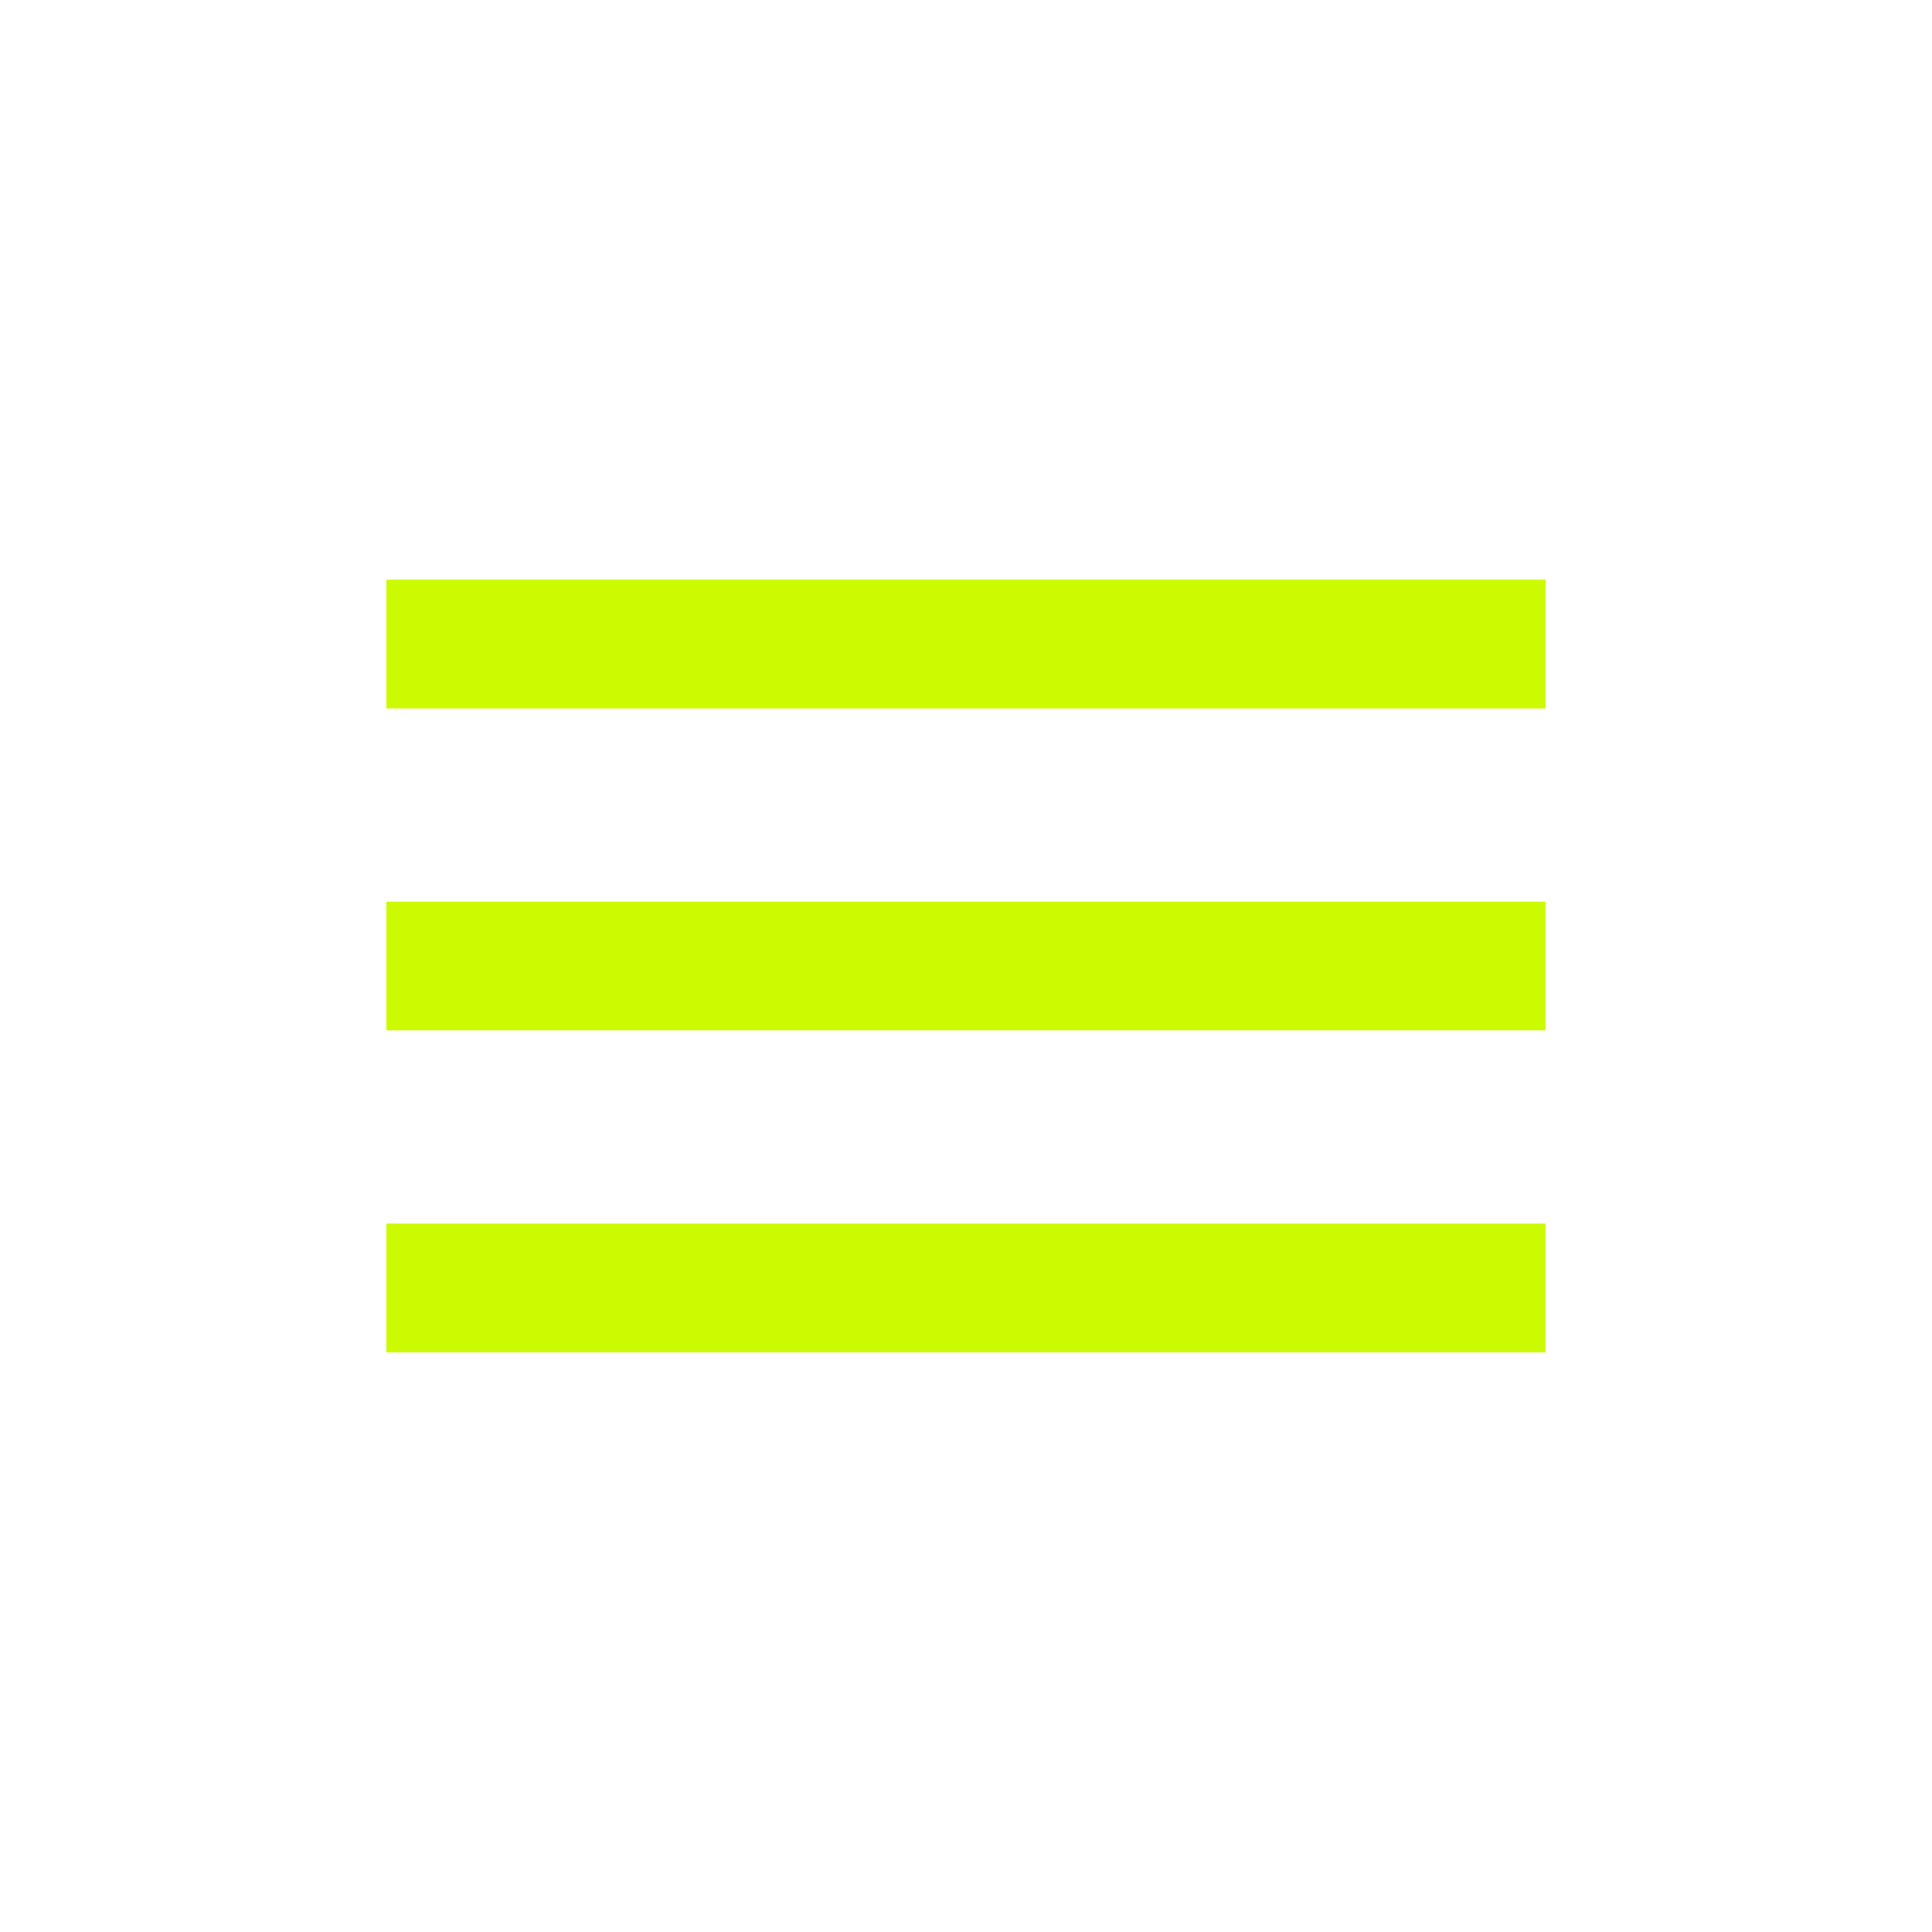
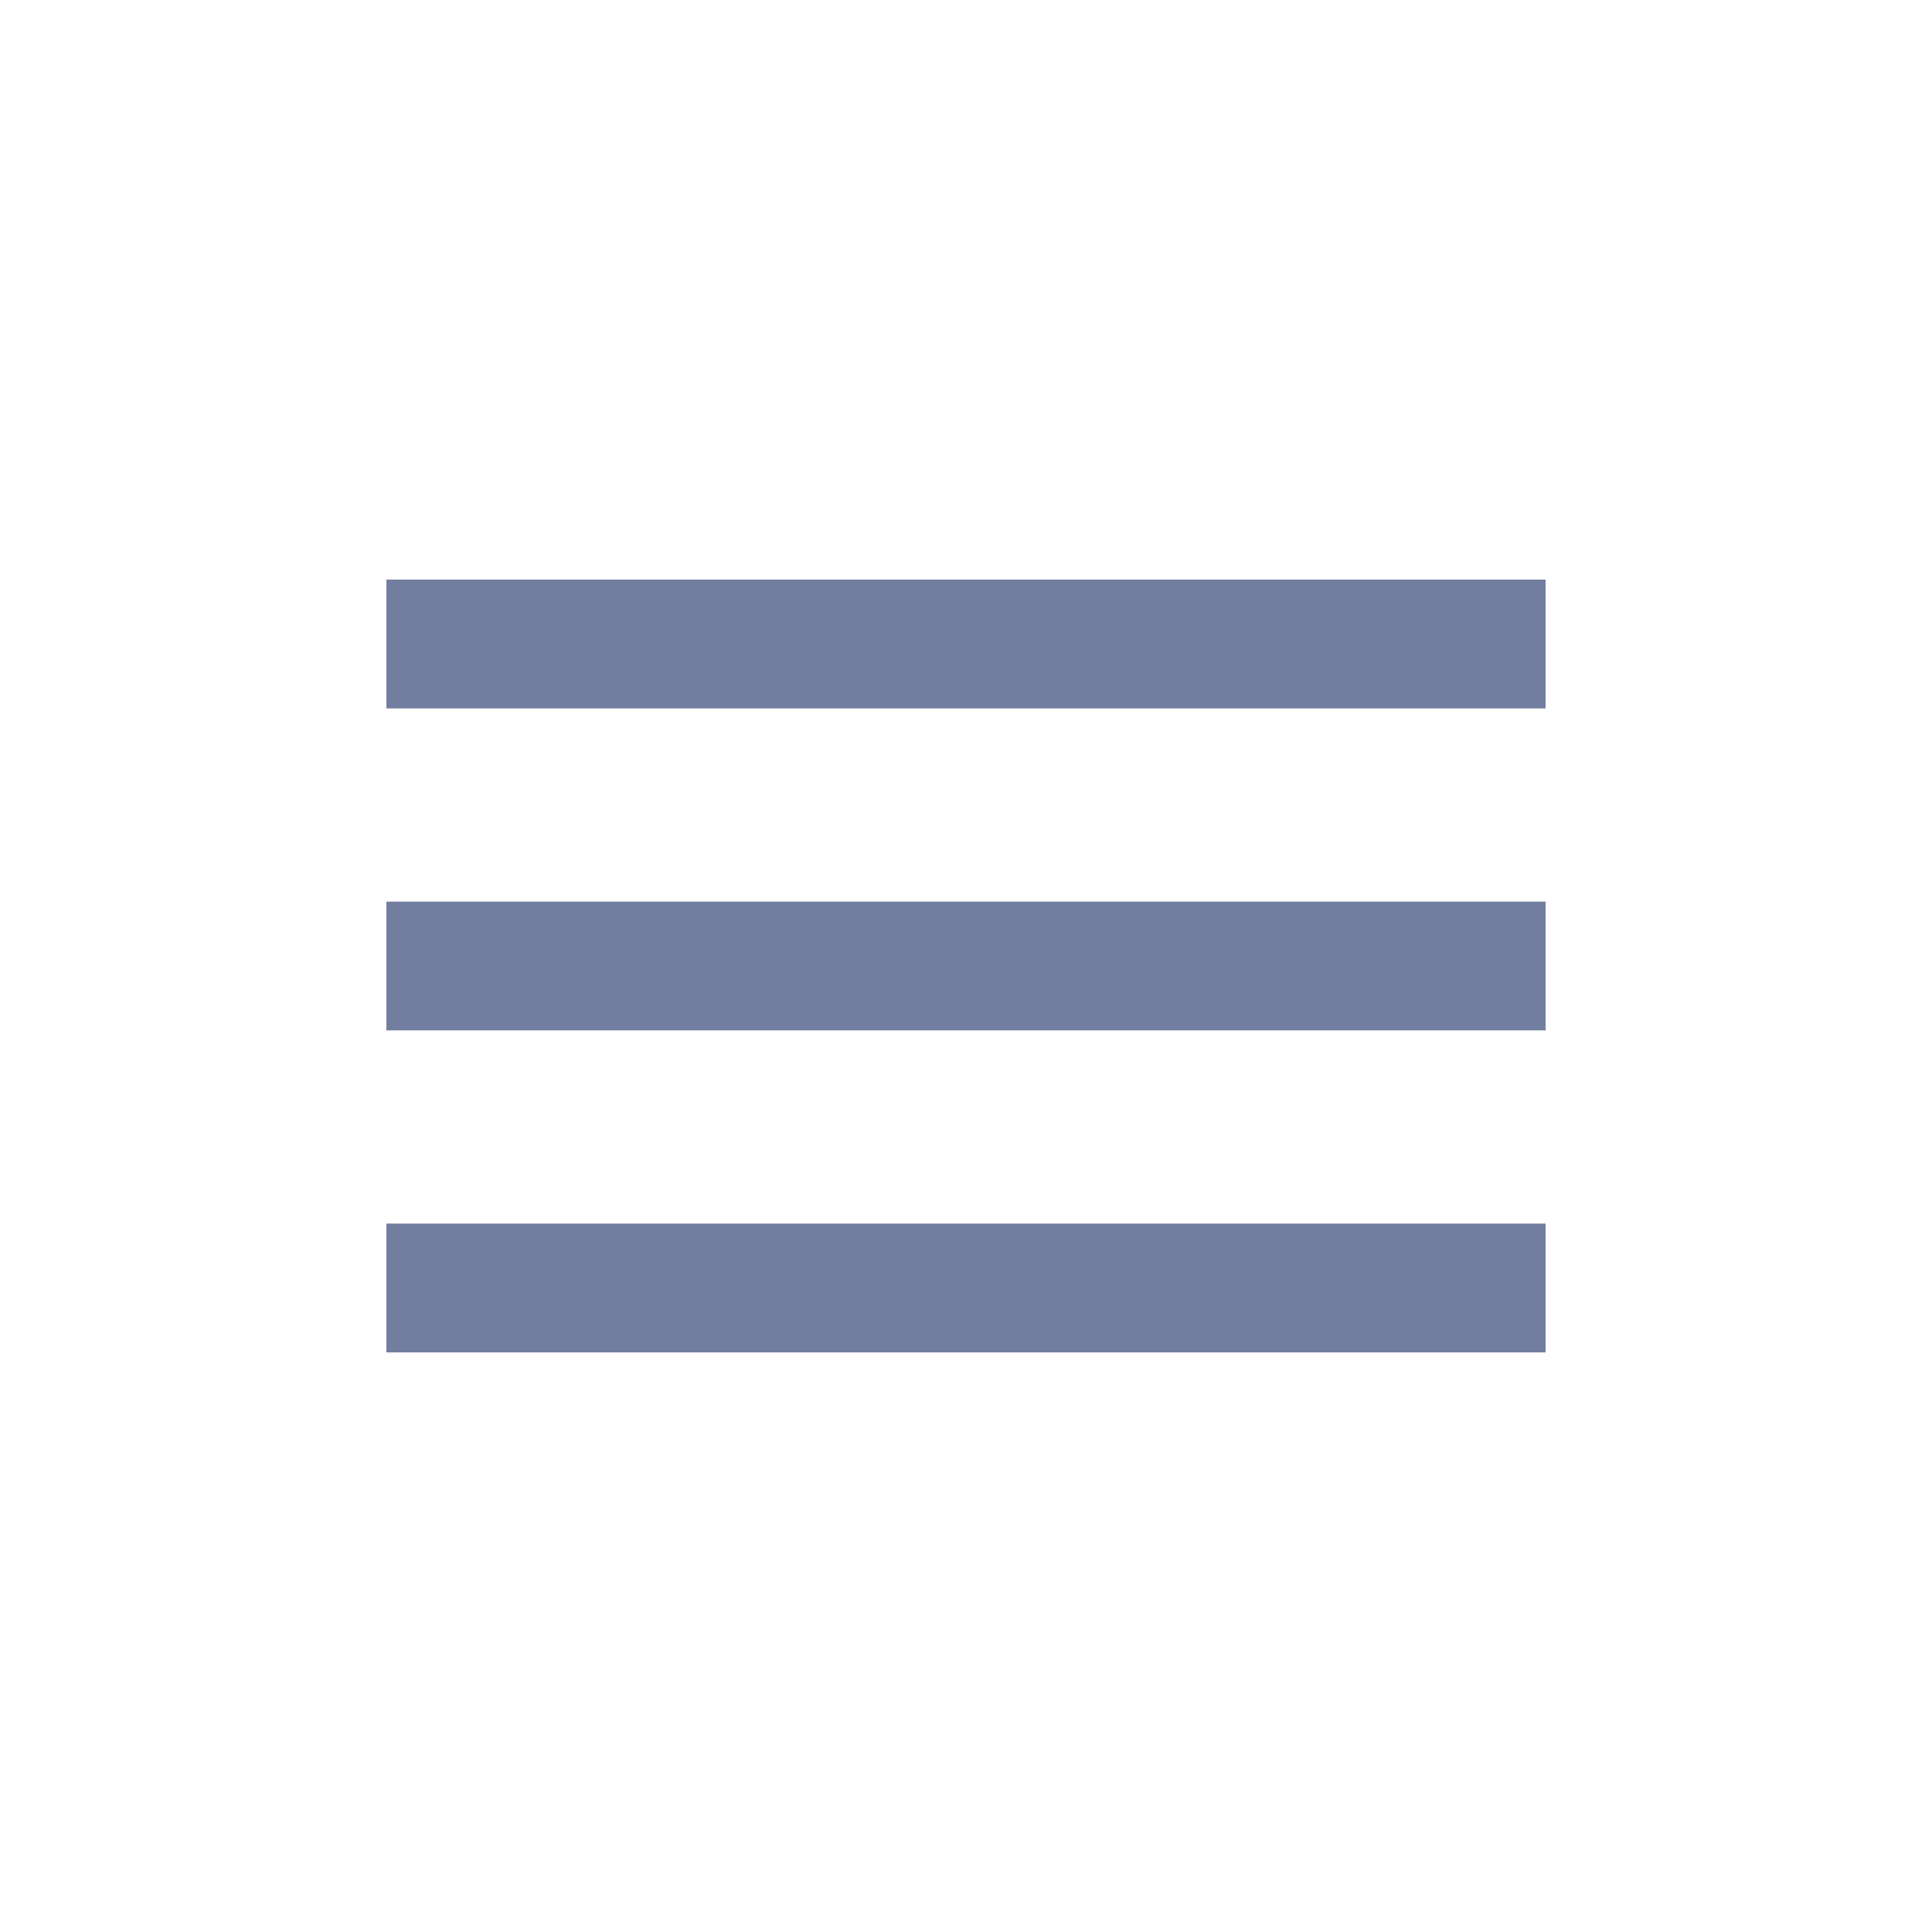
<svg xmlns="http://www.w3.org/2000/svg" width="40" height="40" fill="none">
-   <path fill="#ccfa00" fill-rule="evenodd" d="M8 14.667V12h24v2.667H8Zm0 6.666h24v-2.666H8v2.666ZM8 28h24v-2.667H8V28Z" clip-rule="evenodd" />
+   <path fill="#727ea0" fill-rule="evenodd" d="M8 14.667V12h24v2.667H8Zm0 6.666h24v-2.666H8v2.666ZM8 28h24v-2.667H8V28Z" clip-rule="evenodd" />
</svg>
